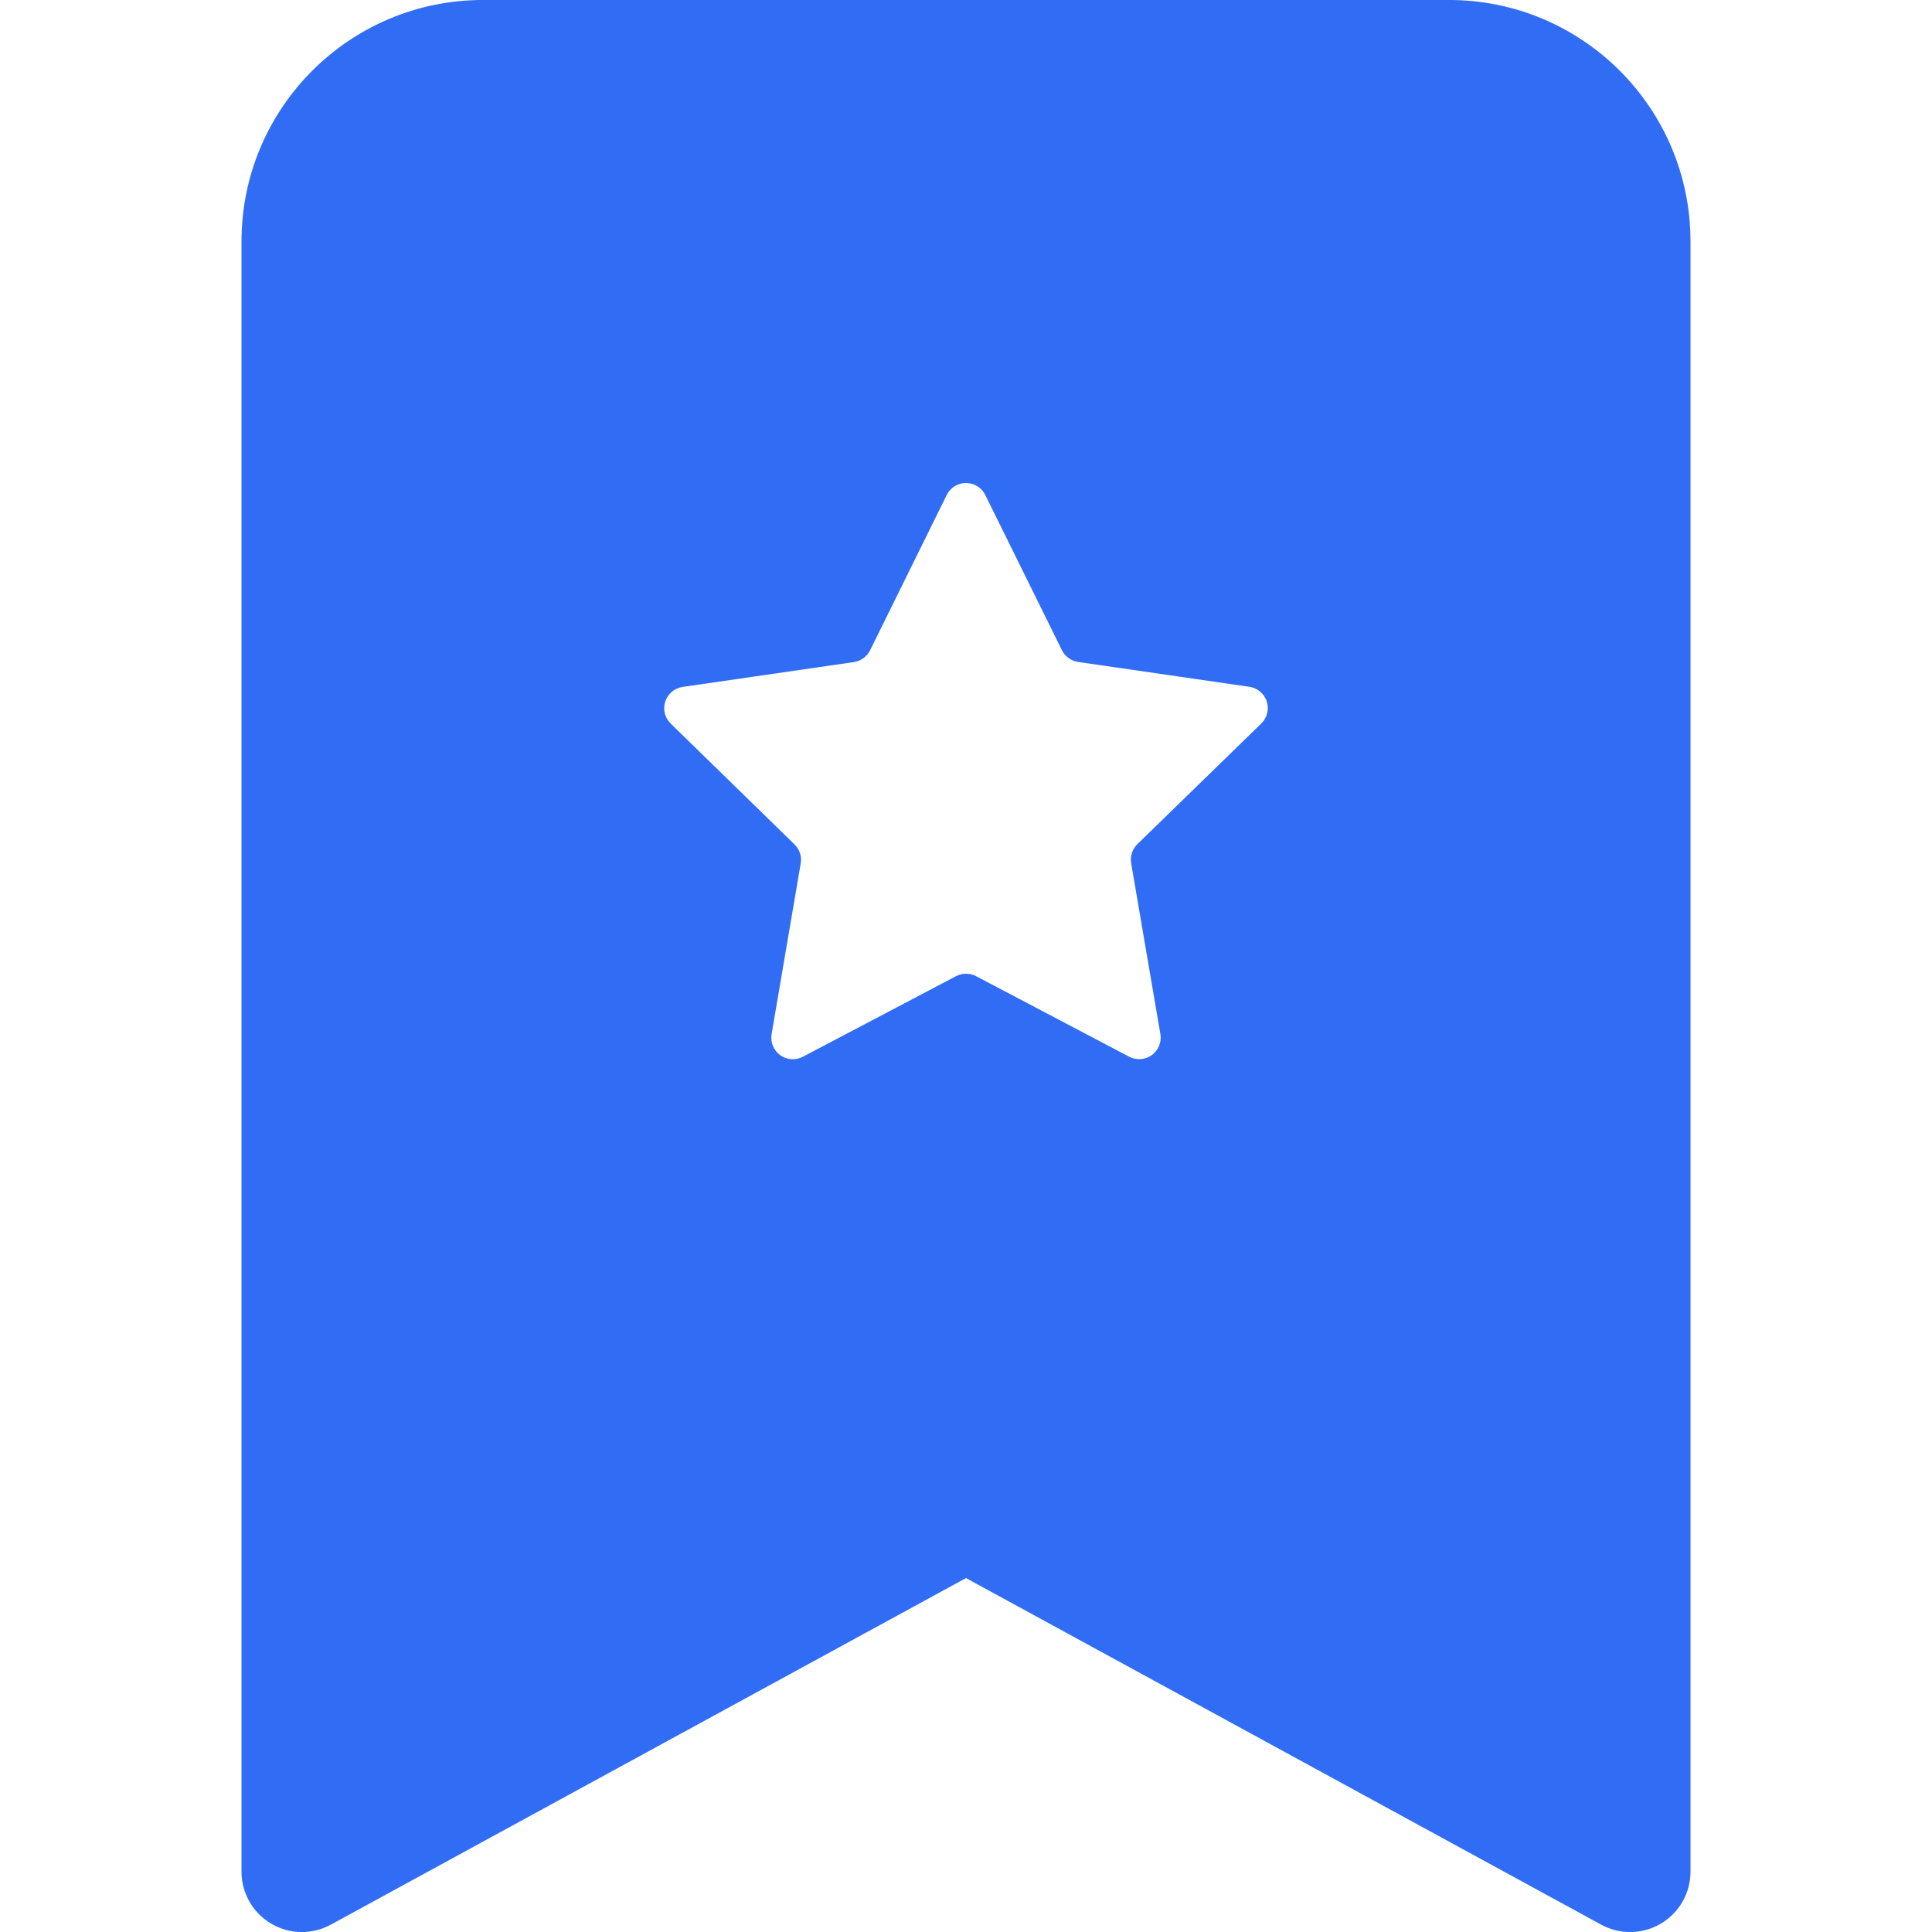
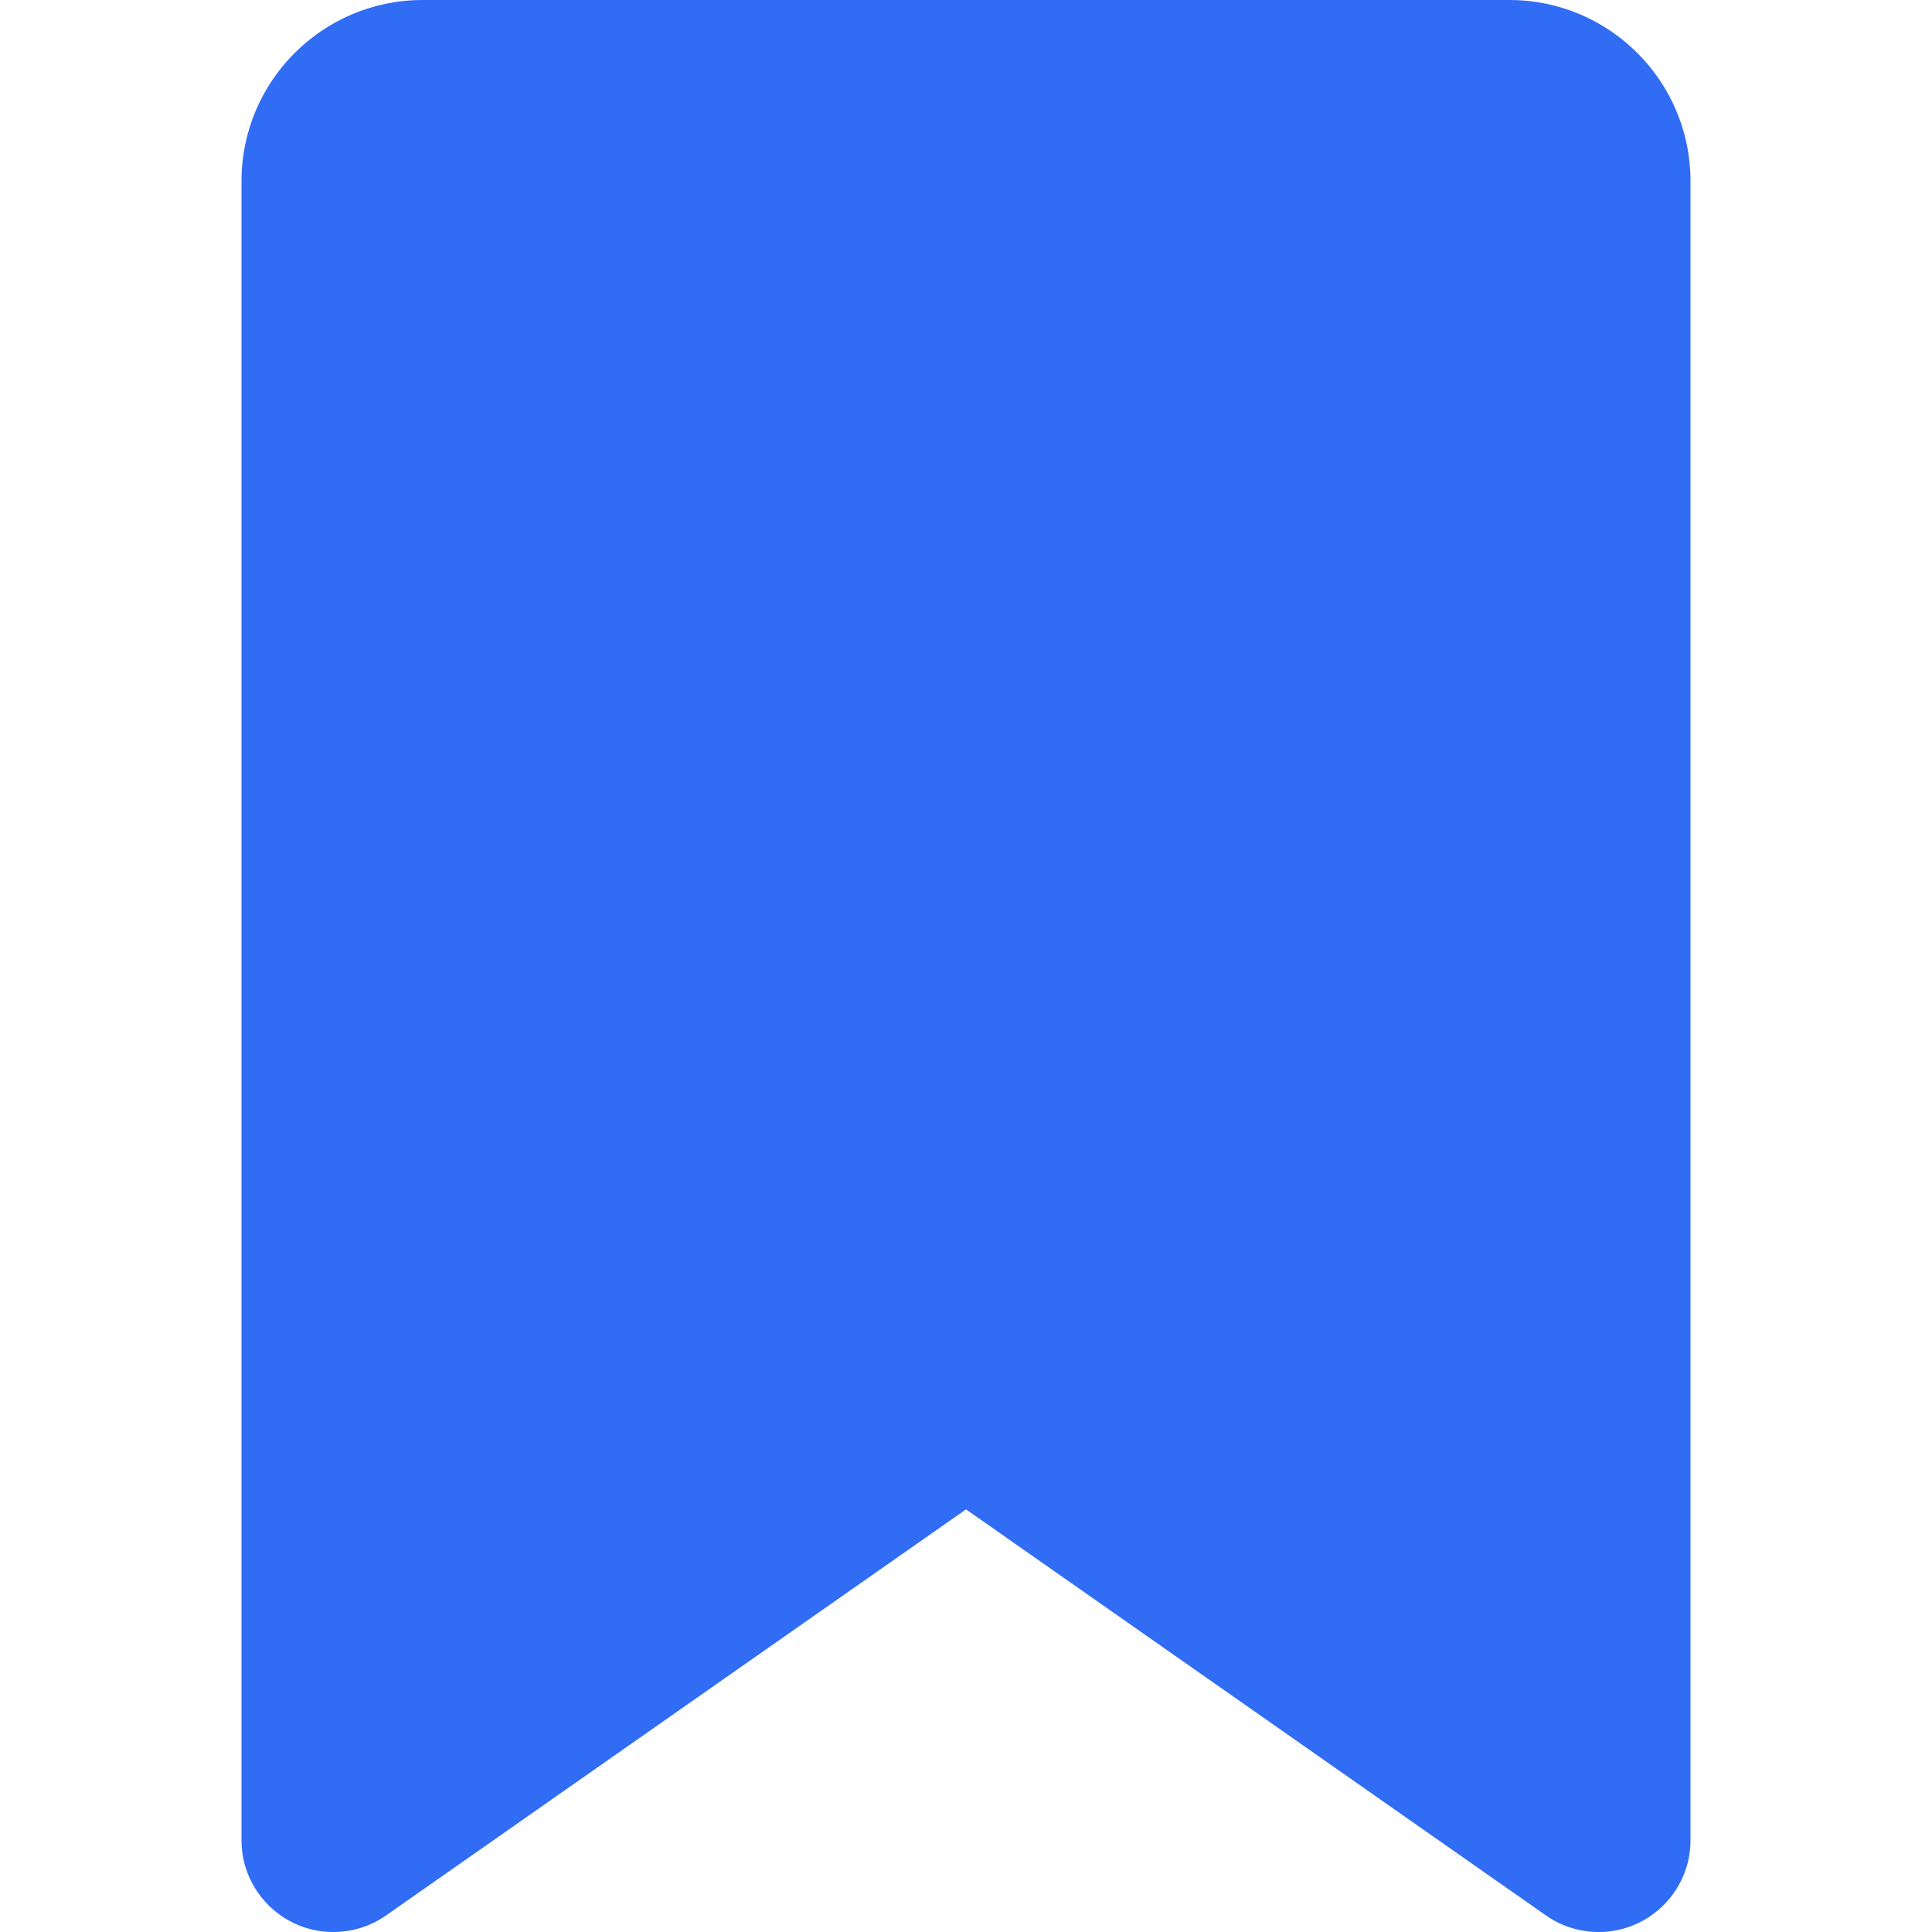
<svg xmlns="http://www.w3.org/2000/svg" width="16" height="16" fill="currentColor" class="bi bi-bookmark-star-fill" viewBox="0 0 16 16" version="1.1" id="svg1">
  <defs id="defs1" />
-   <path fill-rule="evenodd" d="M 2,15.5 V 2 A 2,2 0 0 1 4,-1.8291462e-4 h 8 A 2,2 0 0 1 14,2 V 15.5 a 0.5,0.5 0 0 1 -0.74,0.439 l -5.26,-2.87 -5.26,2.87 A 0.5,0.5 0 0 1 2,15.5 M 8.16,4.1 a 0.178,0.178 0 0 0 -0.32,0 l -0.634,1.285 a 0.18,0.18 0 0 1 -0.134,0.098 l -1.42,0.206 a 0.178,0.178 0 0 0 -0.098,0.303 l 1.026,1.001 c 0.042,0.041 0.061,0.1 0.051,0.158 l -0.241,1.414 a 0.178,0.178 0 0 0 0.258,0.187 l 1.27,-0.668 a 0.18,0.18 0 0 1 0.165,0 l 1.27,0.668 a 0.178,0.178 0 0 0 0.257,-0.187 l -0.242,-1.415 a 0.18,0.18 0 0 1 0.05,-0.158 l 1.028,-1.001 a 0.178,0.178 0 0 0 -0.098,-0.303 l -1.42,-0.206 a 0.18,0.18 0 0 1 -0.134,-0.098 z" id="path1" style="fill:#316df4;fill-opacity:1" />
+   <path d="M 2,1.5 V 15.241 C 2,15.659 2.341,16 2.759,16 2.916,16 3.069,15.953 3.197,15.863 L 8,12.5 12.803,15.863 C 12.931,15.953 13.084,16 13.241,16 13.659,16 14,15.659 14,15.241 V 1.5 C 14,0.672 13.328,0 12.5,0 h -9 C 2.672,0 2,0.672 2,1.5 Z" id="path1-8" style="fill:#316df4;fill-opacity:1;stroke:none;stroke-width:0.031" />
</svg>
